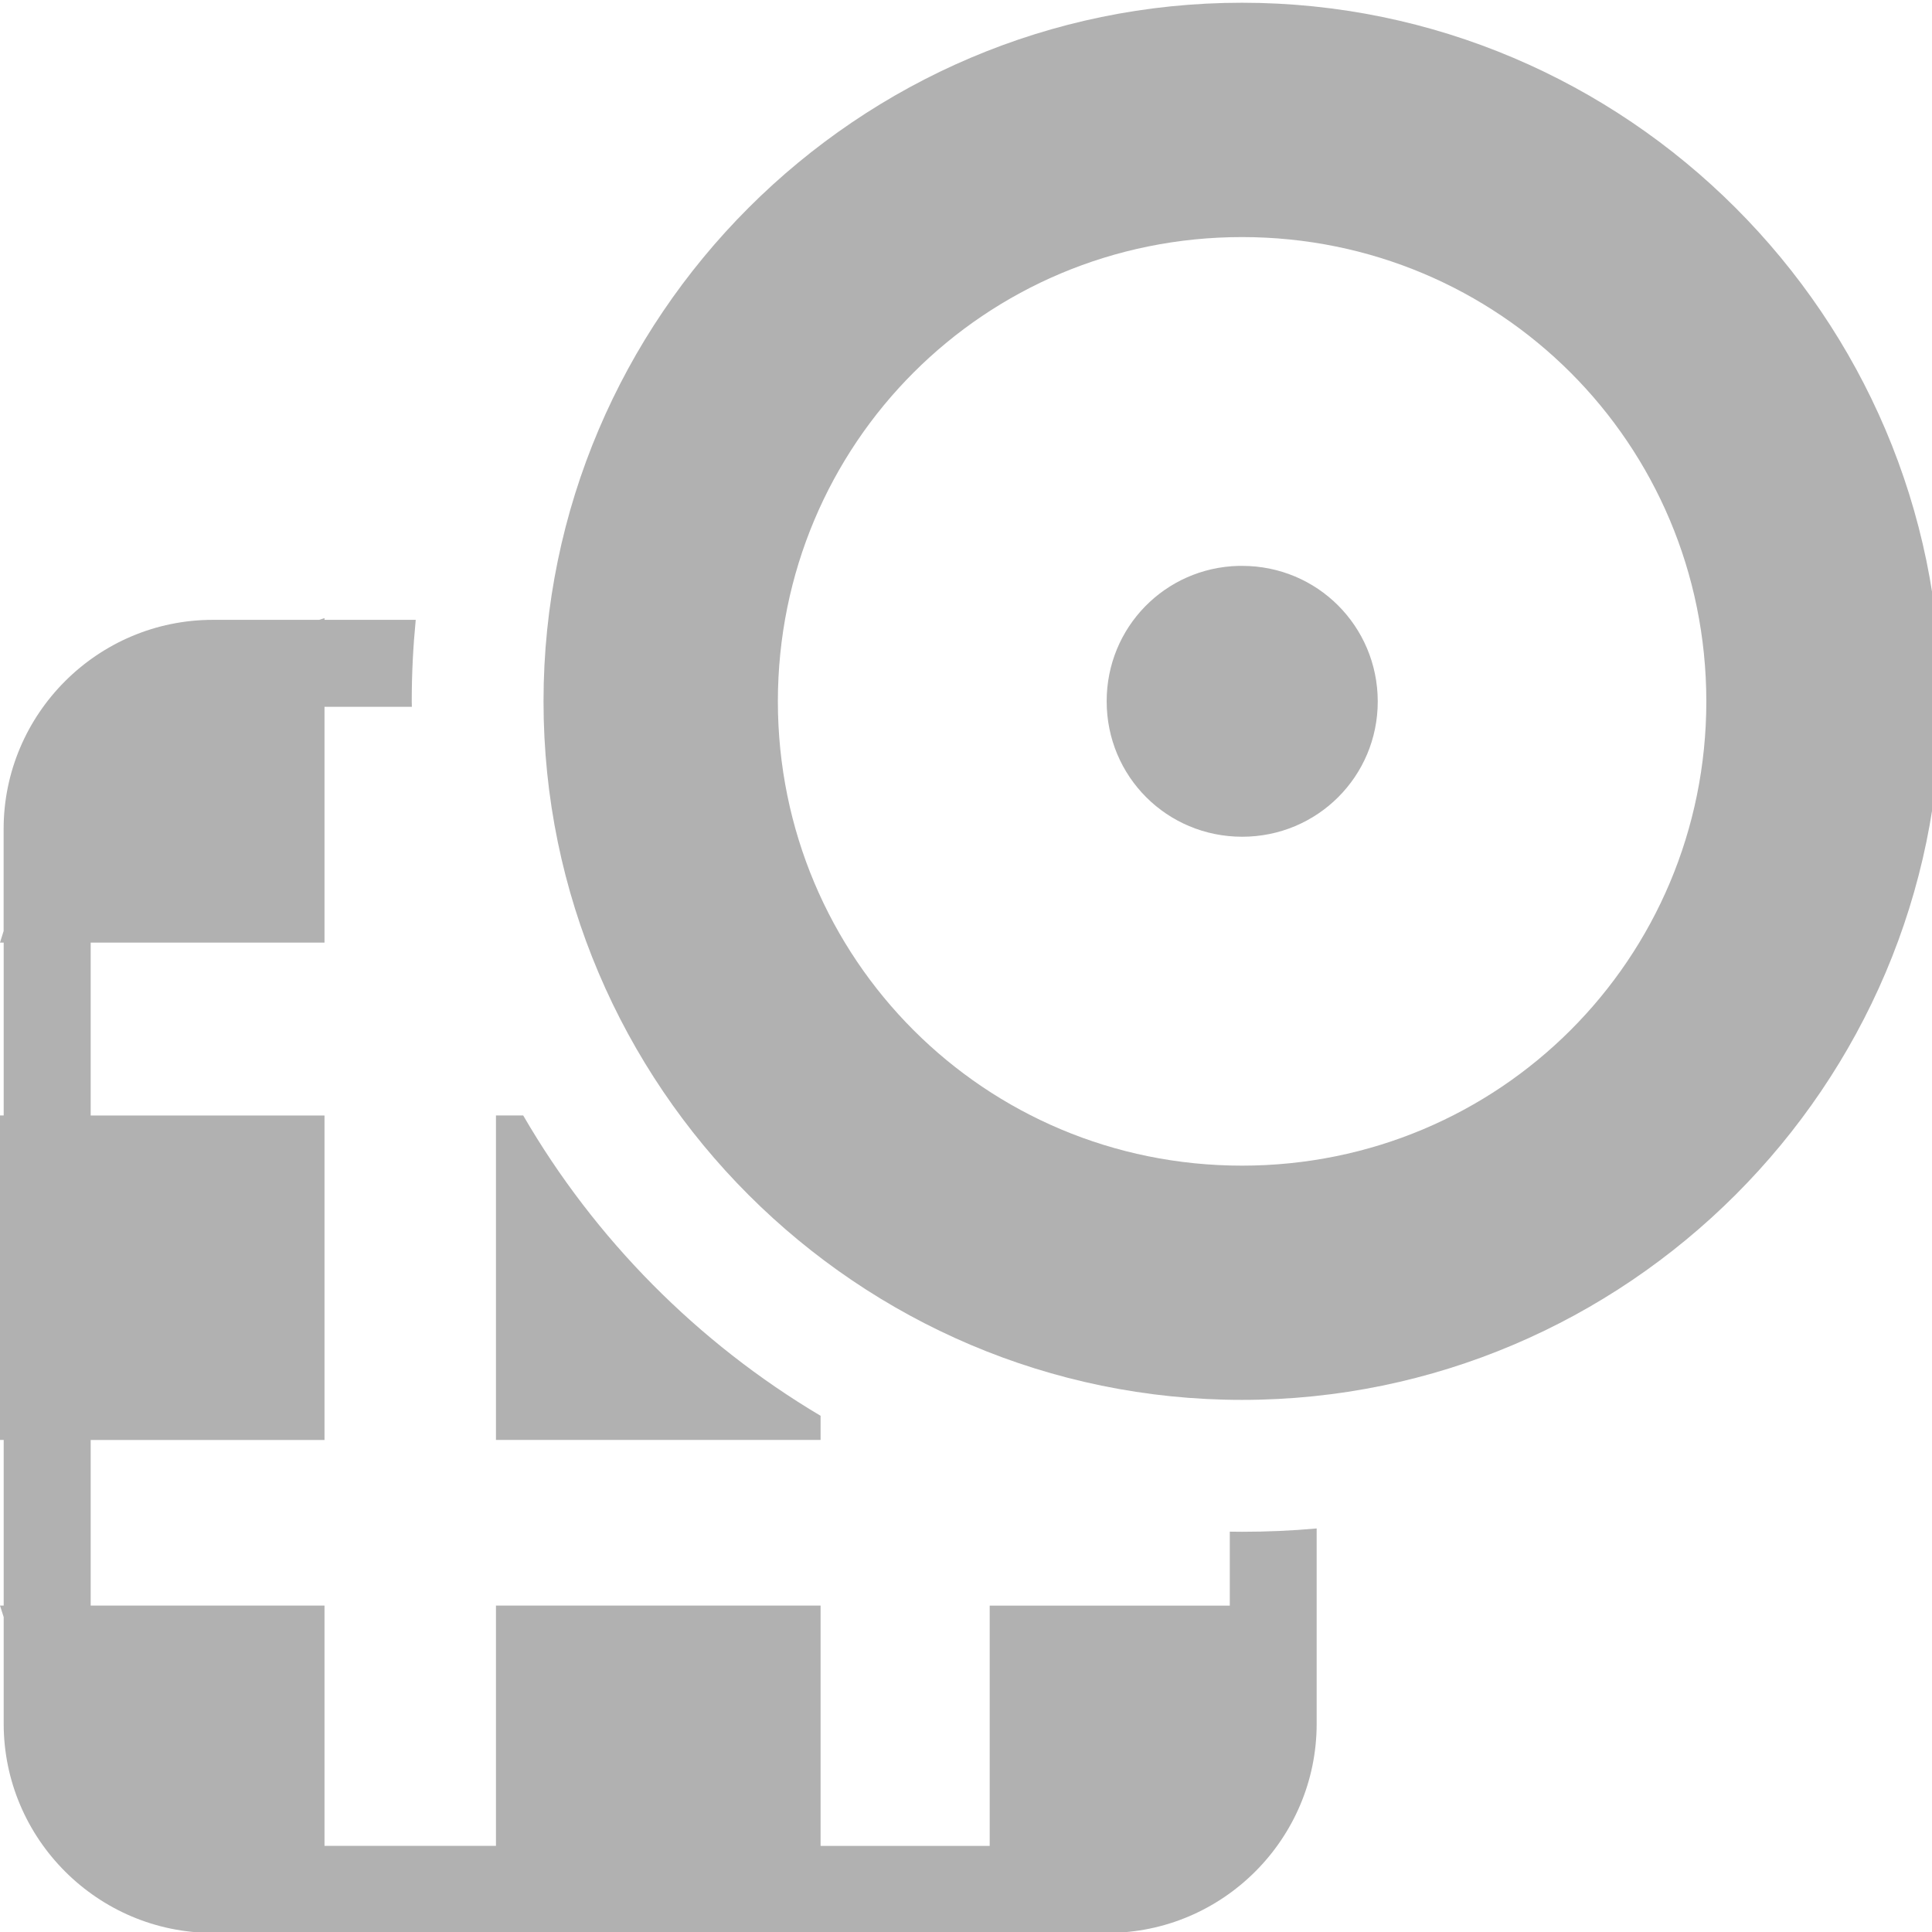
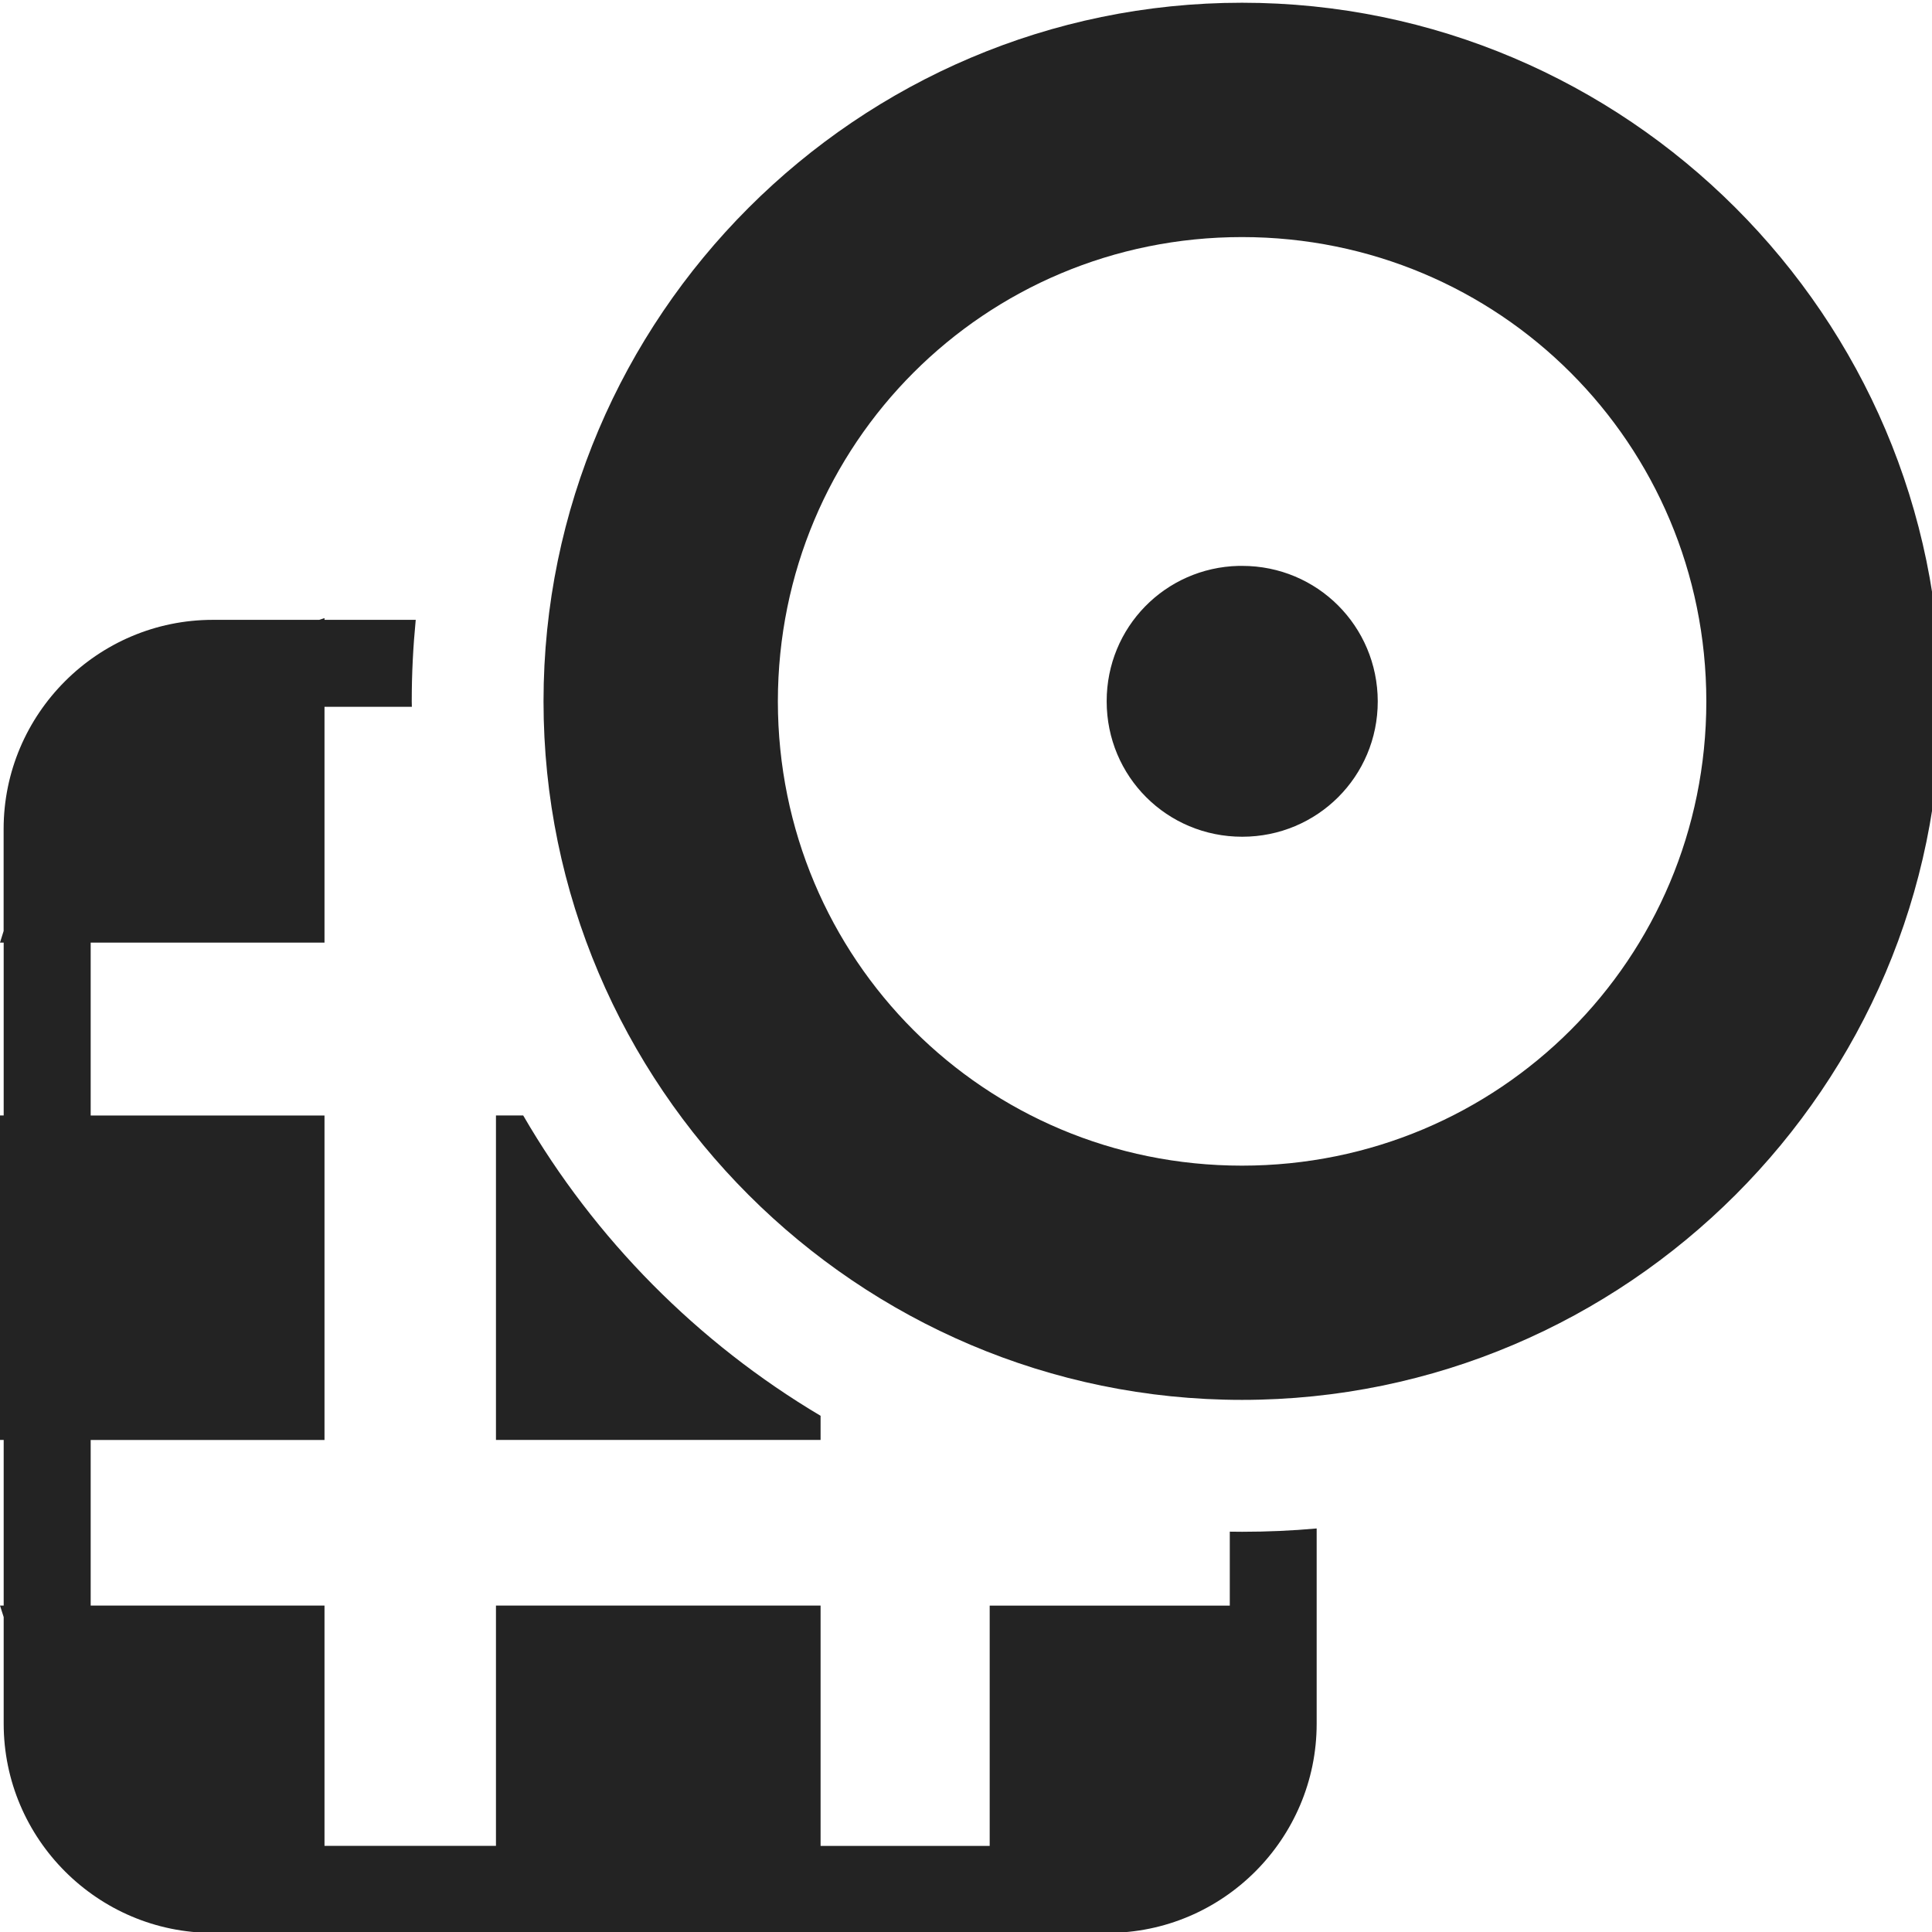
<svg xmlns="http://www.w3.org/2000/svg" width="32" height="32" viewBox="0 0 8.467 8.467" version="1.1" id="svg8">
  <defs id="defs2">
    <style id="style1399">.cls-1{fill:#e3e3e3;}</style>
    <style id="style1399-4">.cls-1{fill:#e3e3e3;}</style>
    <style id="style1399-8">.cls-1{fill:#e3e3e3;}</style>
    <style id="style1399-4-5">.cls-1{fill:#e3e3e3;}</style>
    <style id="style1399-9">.cls-1{fill:#e3e3e3;}</style>
    <style id="style1399-4-6">.cls-1{fill:#e3e3e3;}</style>
    <style id="style1399-8-4">.cls-1{fill:#e3e3e3;}</style>
    <style id="style1399-4-5-3">.cls-1{fill:#e3e3e3;}</style>
    <style id="style1399-88">.cls-1{fill:#e3e3e3;}</style>
    <style id="style1399-3">.cls-1{fill:#e3e3e3;}</style>
    <style id="style1399-94">.cls-1{fill:#e3e3e3;}</style>
    <style id="style1399-5">.cls-1{fill:#e3e3e3;}</style>
    <style id="style1399-46">.cls-1{fill:#e3e3e3;}</style>
    <style id="style1399-4-2">.cls-1{fill:#e3e3e3;}</style>
    <style id="style1399-8-5">.cls-1{fill:#e3e3e3;}</style>
    <style id="style1399-4-5-8">.cls-1{fill:#e3e3e3;}</style>
    <style id="style1399-9-6">.cls-1{fill:#e3e3e3;}</style>
    <style id="style1399-4-6-2">.cls-1{fill:#e3e3e3;}</style>
    <style id="style1399-8-4-8">.cls-1{fill:#e3e3e3;}</style>
    <style id="style1399-4-5-3-4">.cls-1{fill:#e3e3e3;}</style>
    <style id="style1399-88-7">.cls-1{fill:#e3e3e3;}</style>
    <style id="style1399-3-2">.cls-1{fill:#e3e3e3;}</style>
    <style id="style1399-94-4">.cls-1{fill:#e3e3e3;}</style>
    <style id="style1399-5-0">.cls-1{fill:#e3e3e3;}</style>
    <style id="style1399-6">.cls-1{fill:#e3e3e3;}</style>
    <style id="style1399-4-24">.cls-1{fill:#e3e3e3;}</style>
    <style id="style1399-8-7">.cls-1{fill:#e3e3e3;}</style>
    <style id="style1399-4-5-05">.cls-1{fill:#e3e3e3;}</style>
    <style id="style1399-0">.cls-1{fill:#e3e3e3;}</style>
    <style id="style1399-28">.cls-1{fill:#e3e3e3;}</style>
    <style id="style1399-1">.cls-1{fill:#e3e3e3;}</style>
    <style id="style1399-5-1">.cls-1{fill:#e3e3e3;}</style>
    <style id="style1399-8-6">.cls-1{fill:#e3e3e3;}</style>
    <style id="style1399-7">.cls-1{fill:#e3e3e3;}</style>
    <style id="style1399-1-5">.cls-1{fill:#e3e3e3;}</style>
    <style id="style1399-5-6">.cls-1{fill:#e3e3e3;}</style>
    <style id="style1399-8-9">.cls-1{fill:#e3e3e3;}</style>
    <style id="style1399-2">.cls-1{fill:#e3e3e3;}</style>
    <style id="style1399-1-1">.cls-1{fill:#e3e3e3;}</style>
    <style id="style1399-5-5">.cls-1{fill:#e3e3e3;}</style>
    <style id="style1399-8-99">.cls-1{fill:#e3e3e3;}</style>
    <style id="style857">.cls-1{fill:#e52120;}.cls-1,.cls-2,.cls-3,.cls-4,.cls-5{stroke:#000;stroke-miterlimit:10;stroke-width:1.2px;}.cls-2{fill:#6dbc88;}.cls-3{fill:#701034;}.cls-4{fill:#51aae0;}.cls-5{fill:none;}</style>
    <style id="style1399-3-8">.cls-1{fill:#e3e3e3;}</style>
    <style id="style1399-4-6-4">.cls-1{fill:#e3e3e3;}</style>
    <style id="style1399-8-5-4">.cls-1{fill:#e3e3e3;}</style>
    <style id="style1399-4-5-0">.cls-1{fill:#e3e3e3;}</style>
    <style id="style1399-0-6">.cls-1{fill:#e3e3e3;}</style>
    <style id="style1399-28-2">.cls-1{fill:#e3e3e3;}</style>
    <style id="style1399-1-6">.cls-1{fill:#e3e3e3;}</style>
    <style id="style1399-5-2">.cls-1{fill:#e3e3e3;}</style>
    <style id="style1399-8-6-7">.cls-1{fill:#e3e3e3;}</style>
    <style id="style1399-7-3">.cls-1{fill:#e3e3e3;}</style>
    <style id="style1399-1-5-5">.cls-1{fill:#e3e3e3;}</style>
    <style id="style1399-5-6-5">.cls-1{fill:#e3e3e3;}</style>
    <style id="style1399-8-9-5">.cls-1{fill:#e3e3e3;}</style>
    <style id="style1399-2-0">.cls-1{fill:#e3e3e3;}</style>
    <style id="style1399-1-1-5">.cls-1{fill:#e3e3e3;}</style>
    <style id="style1399-5-5-2">.cls-1{fill:#e3e3e3;}</style>
    <style id="style1399-8-99-4">.cls-1{fill:#e3e3e3;}</style>
    <style id="style857-5">.cls-1{fill:#e52120;}.cls-1,.cls-2,.cls-3,.cls-4,.cls-5{stroke:#000;stroke-miterlimit:10;stroke-width:1.2px;}.cls-2{fill:#6dbc88;}.cls-3{fill:#701034;}.cls-4{fill:#51aae0;}.cls-5{fill:none;}</style>
  </defs>
-   <path id="rect5880" style="color:#000000;fill:#b1b1b1;fill-opacity:1;stroke-width:0.968;stroke-linecap:round;stroke-linejoin:round;stroke-dashoffset:10.394;-inkscape-stroke:none" d="m 5.375,10.238 -0.088,0.029 H 3.525 c -1.908,0 -3.465,1.557 -3.465,3.465 v 1.689 L 0,15.613 h 0.061 v 2.863 H 0 v 5.375 H 0.061 V 26.594 H 0 l 0.061,0.191 v 1.766 c 0,1.908 1.557,3.465 3.465,3.465 H 18.346 c 1.908,0 3.463,-1.557 3.463,-3.465 v -3.234 c -0.407,0.037 -0.818,0.055 -1.234,0.055 -0.069,0 -0.137,-9.39e-4 -0.205,-0.002 v 1.225 h -3.977 v 3.98 H 13.592 V 26.594 H 8.215 v 3.98 H 5.375 V 26.594 H 1.502 V 23.852 H 5.375 v -5.375 H 1.502 V 15.613 H 5.375 v -3.906 h 1.447 c -1.866e-4,-0.029 -0.002,-0.059 -0.002,-0.088 v -0.008 c 0,-0.453 0.023,-0.901 0.066,-1.344 H 5.375 Z m 2.84,8.238 v 5.375 h 5.377 v -0.4 c -2.035,-1.209 -3.738,-2.926 -4.926,-4.975 z" transform="scale(0.2645833)" />
+   <path id="rect5880" style="color:#000000;fill:#232323;fill-opacity:1;stroke-width:0.968;stroke-linecap:round;stroke-linejoin:round;stroke-dashoffset:10.394;-inkscape-stroke:none" d="m 5.375,10.238 -0.088,0.029 H 3.525 c -1.908,0 -3.465,1.557 -3.465,3.465 v 1.689 L 0,15.613 h 0.061 v 2.863 H 0 v 5.375 H 0.061 V 26.594 H 0 l 0.061,0.191 v 1.766 c 0,1.908 1.557,3.465 3.465,3.465 H 18.346 c 1.908,0 3.463,-1.557 3.463,-3.465 v -3.234 c -0.407,0.037 -0.818,0.055 -1.234,0.055 -0.069,0 -0.137,-9.39e-4 -0.205,-0.002 v 1.225 h -3.977 v 3.98 H 13.592 V 26.594 H 8.215 v 3.98 H 5.375 V 26.594 H 1.502 V 23.852 H 5.375 v -5.375 H 1.502 V 15.613 H 5.375 v -3.906 h 1.447 c -1.866e-4,-0.029 -0.002,-0.059 -0.002,-0.088 v -0.008 c 0,-0.453 0.023,-0.901 0.066,-1.344 H 5.375 Z m 2.84,8.238 v 5.375 h 5.377 v -0.4 c -2.035,-1.209 -3.738,-2.926 -4.926,-4.975 z" transform="scale(0.2645833)" />
  <style id="style815" type="text/css">
	.st0{fill:#00005B;}
	.st1{fill:#9999FF;}
</style>
  <style id="style815-2" type="text/css">
	.st0{fill:#00005B;}
	.st1{fill:#9999FF;}
</style>
-   <path id="path1404" style="color:#000000;fill:#b1b1b1;fill-opacity:1;stroke-width:0.194;stroke-linecap:round;-inkscape-stroke:none" d="m 5.443,0.012 c -1.685,0 -3.061,1.376 -3.061,3.061 v 0.001 c 0,1.685 1.375,3.061 3.061,3.061 1.685,0 3.062,-1.376 3.062,-3.061 v -0.001 c 0,-1.685 -1.377,-3.061 -3.062,-3.061 z m 0,1.027 c 1.128,0 2.034,0.906 2.035,2.034 v 4.918e-4 9.511e-4 c -7.4e-4,1.128 -0.907,2.034 -2.035,2.034 -1.128,0 -2.033,-0.906 -2.034,-2.034 v -0.001 C 3.41,1.945 4.315,1.039 5.443,1.039 Z M 5.428,2.48 C 5.106,2.488 4.85,2.749 4.85,3.073 v 4.917e-4 C 4.85,3.403 5.114,3.667 5.444,3.667 c 0.329,0 0.594,-0.264 0.594,-0.593 V 3.073 C 6.037,2.744 5.773,2.48 5.444,2.48 c -0.005,0 -0.011,-1.284e-4 -0.016,0 z" />
+   <path id="path1404" style="color:#000000;fill:#232323;fill-opacity:1;stroke-width:0.194;stroke-linecap:round;-inkscape-stroke:none" d="m 5.443,0.012 c -1.685,0 -3.061,1.376 -3.061,3.061 v 0.001 c 0,1.685 1.375,3.061 3.061,3.061 1.685,0 3.062,-1.376 3.062,-3.061 v -0.001 c 0,-1.685 -1.377,-3.061 -3.062,-3.061 z m 0,1.027 c 1.128,0 2.034,0.906 2.035,2.034 v 4.918e-4 9.511e-4 c -7.4e-4,1.128 -0.907,2.034 -2.035,2.034 -1.128,0 -2.033,-0.906 -2.034,-2.034 v -0.001 C 3.41,1.945 4.315,1.039 5.443,1.039 Z M 5.428,2.48 C 5.106,2.488 4.85,2.749 4.85,3.073 v 4.917e-4 C 4.85,3.403 5.114,3.667 5.444,3.667 c 0.329,0 0.594,-0.264 0.594,-0.593 V 3.073 C 6.037,2.744 5.773,2.48 5.444,2.48 c -0.005,0 -0.011,-1.284e-4 -0.016,0 z" />
</svg>
